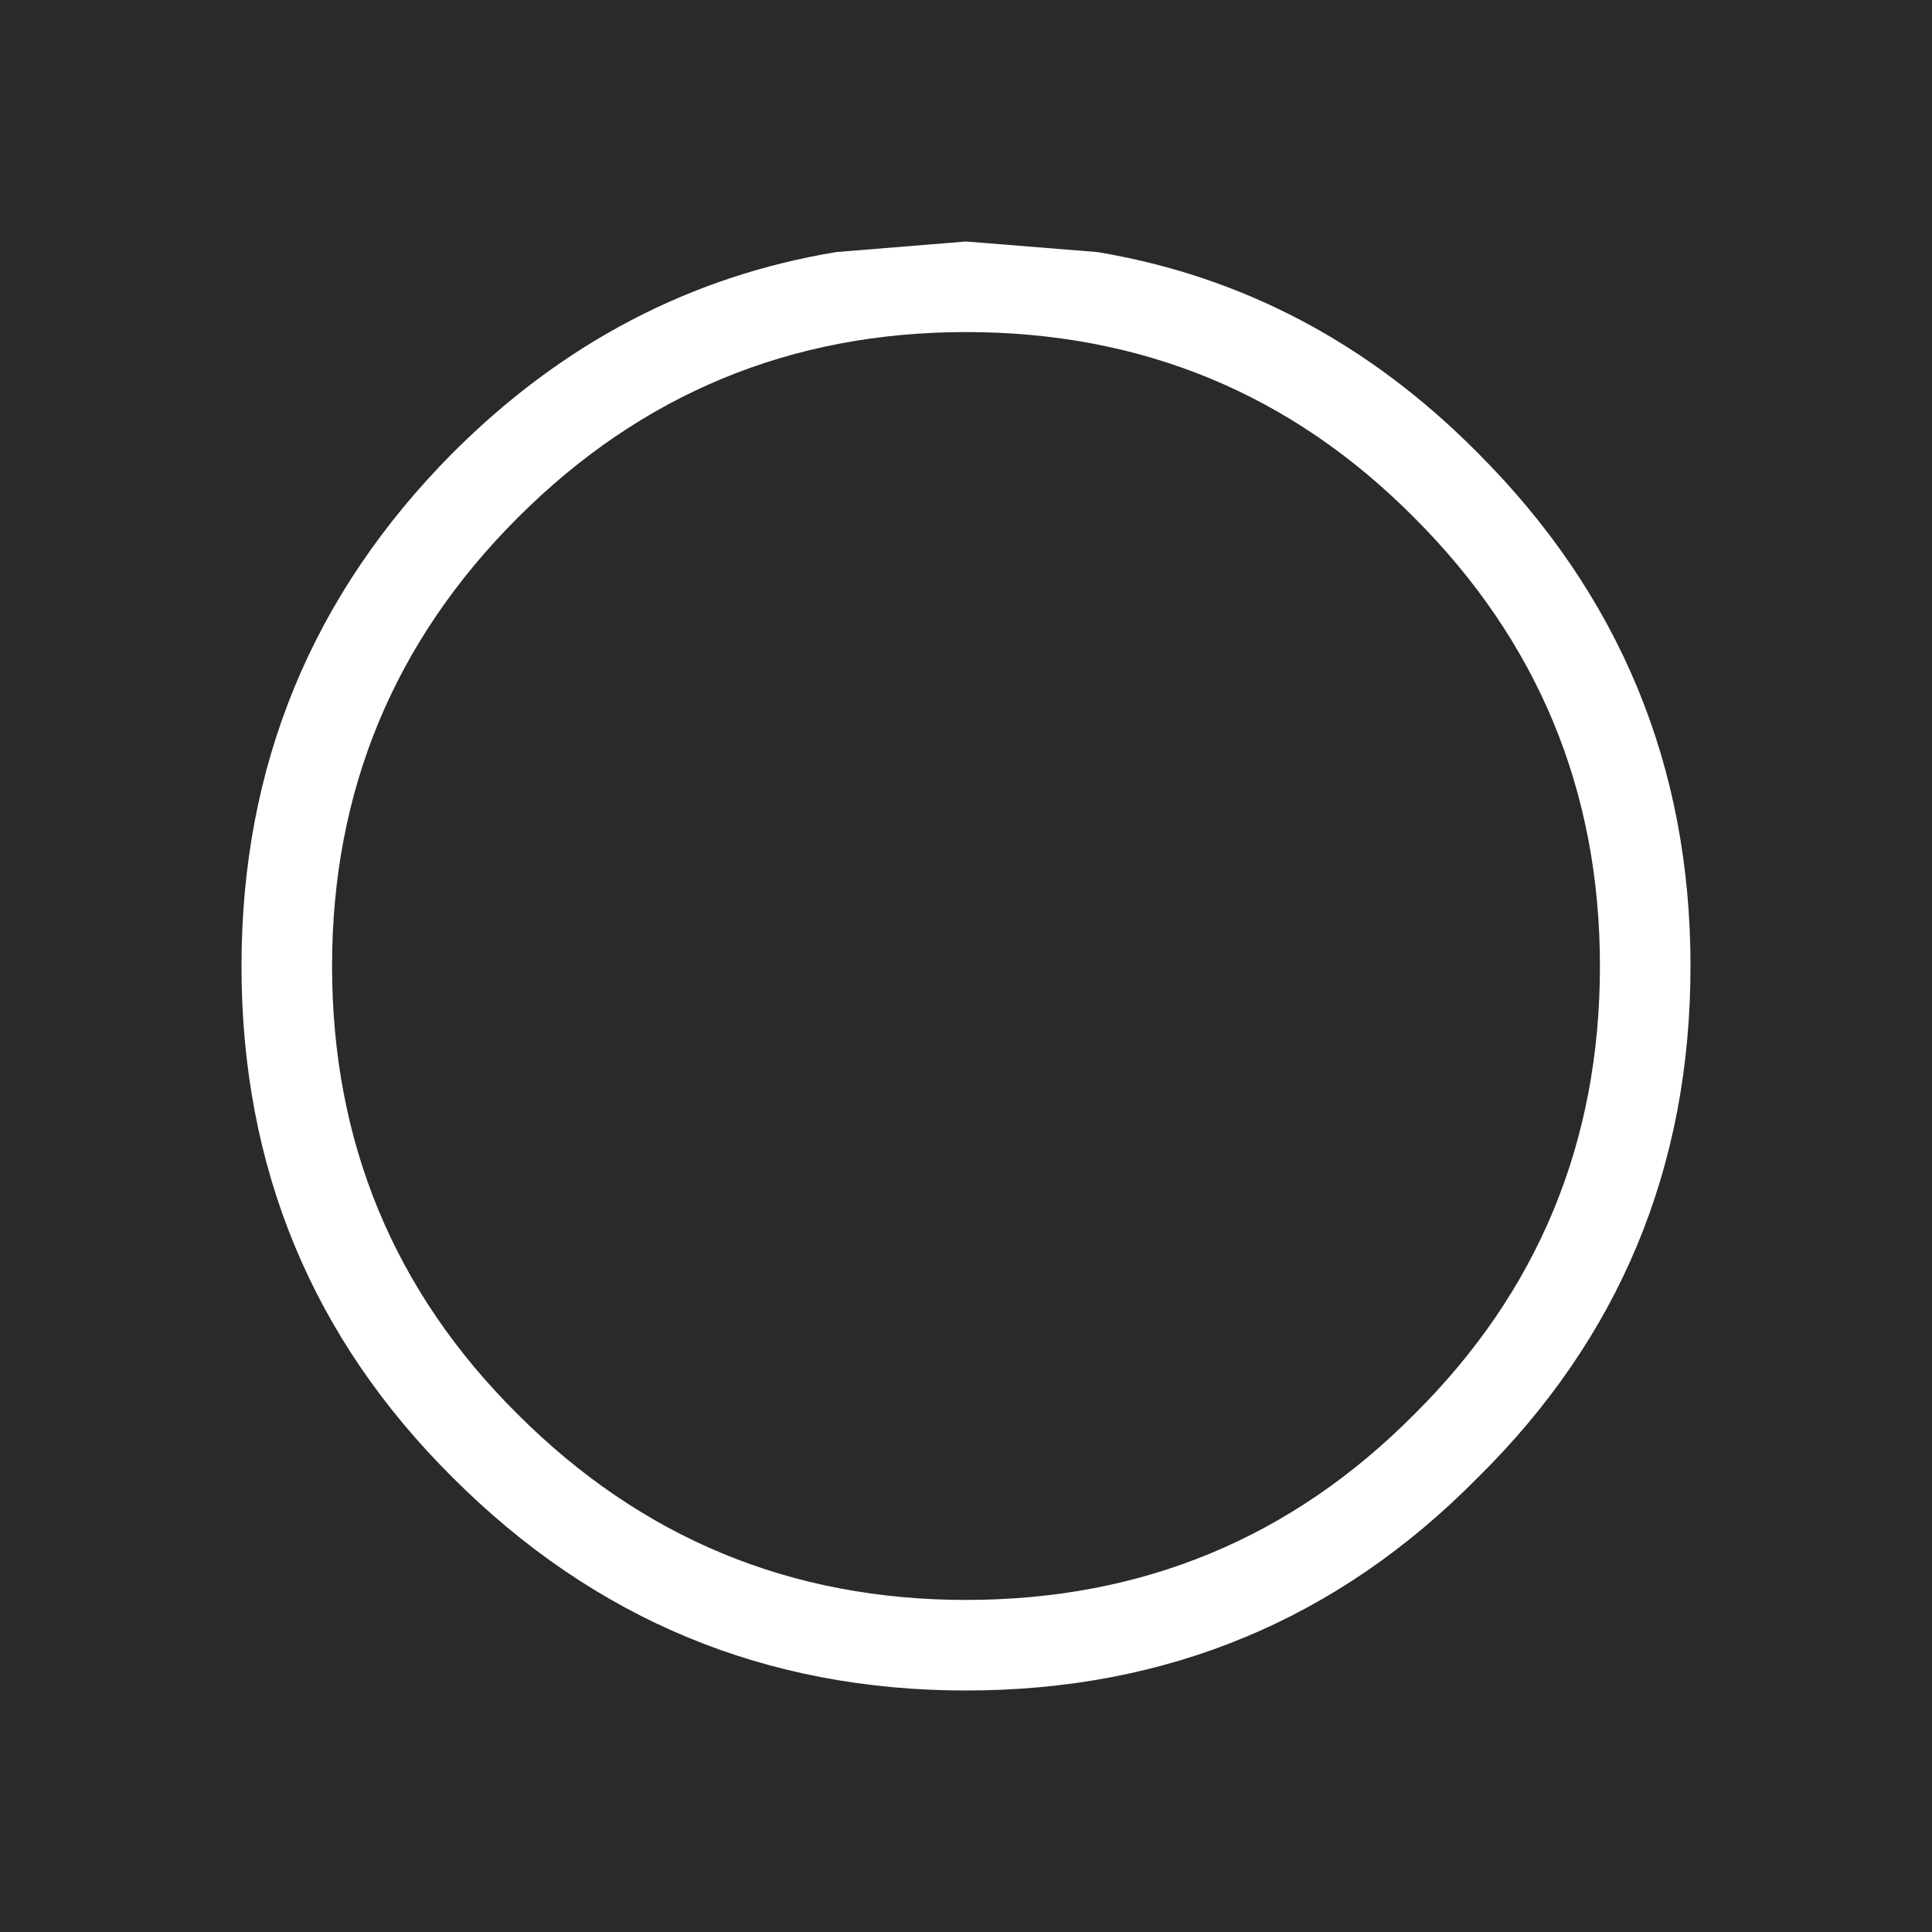
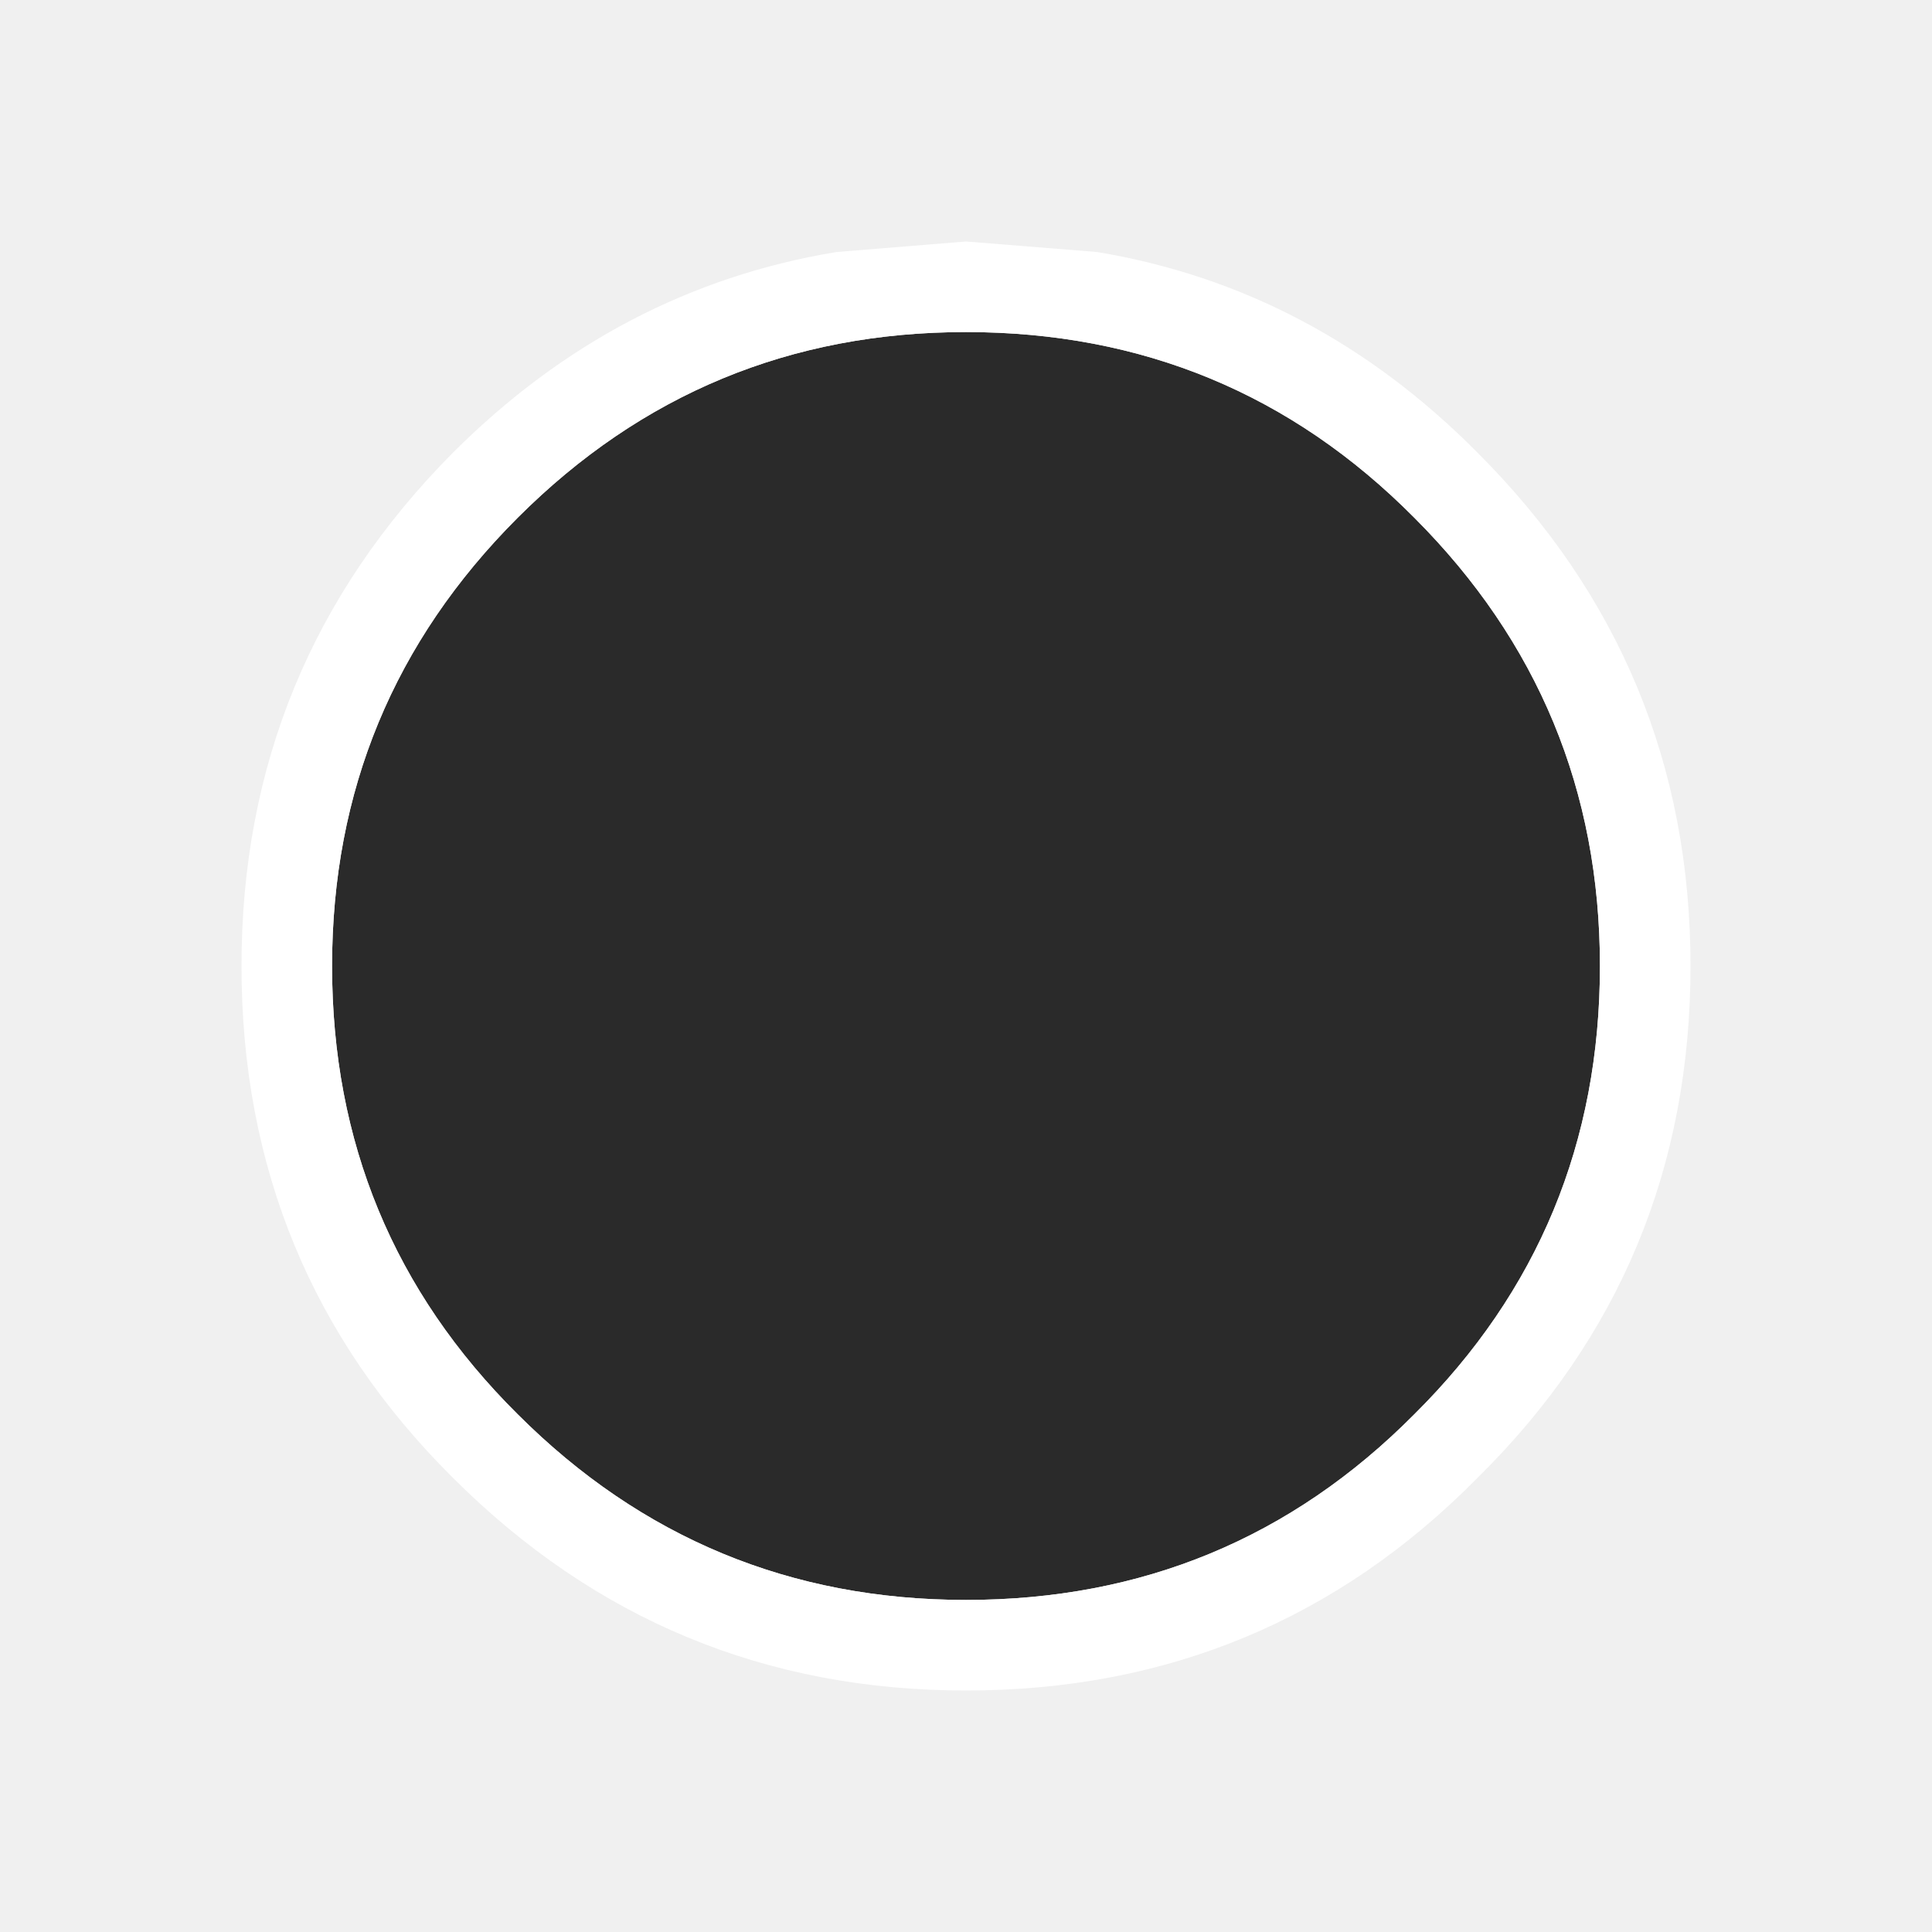
<svg xmlns="http://www.w3.org/2000/svg" width="64" height="64">
  <defs />
  <g>
-     <rect width="64" height="64" fill="#2A2A2A" />
+     <path stroke="none" fill="#2A2A2A" d="M46.85 17.15 Q40.75 11 32 11 23.3 11 17.15 17.15 11 23.3 11 32 11 40.75 17.15 46.85 23.3 53 32 53 40.75 53 46.85 46.85 53 40.75 53 32 53 23.3 46.85 17.15" />
    <path stroke="none" fill="#FFFFFF" d="M46.85 17.15 Q40.75 11 32 11 23.3 11 17.15 17.15 11 23.3 11 32 11 40.75 17.15 46.85 23.3 53 32 53 40.75 53 46.85 46.85 53 40.75 53 32 53 23.3 46.85 17.15 M56 32 Q56 42 48.95 48.95 42 56 32 56 22.05 56 15 48.95 8 42 8 32 8 22.05 15 15 20.45 9.55 27.7 8.35 L32 8 36.35 8.35 Q43.55 9.55 48.95 15 56 22.05 56 32" />
  </g>
</svg>
